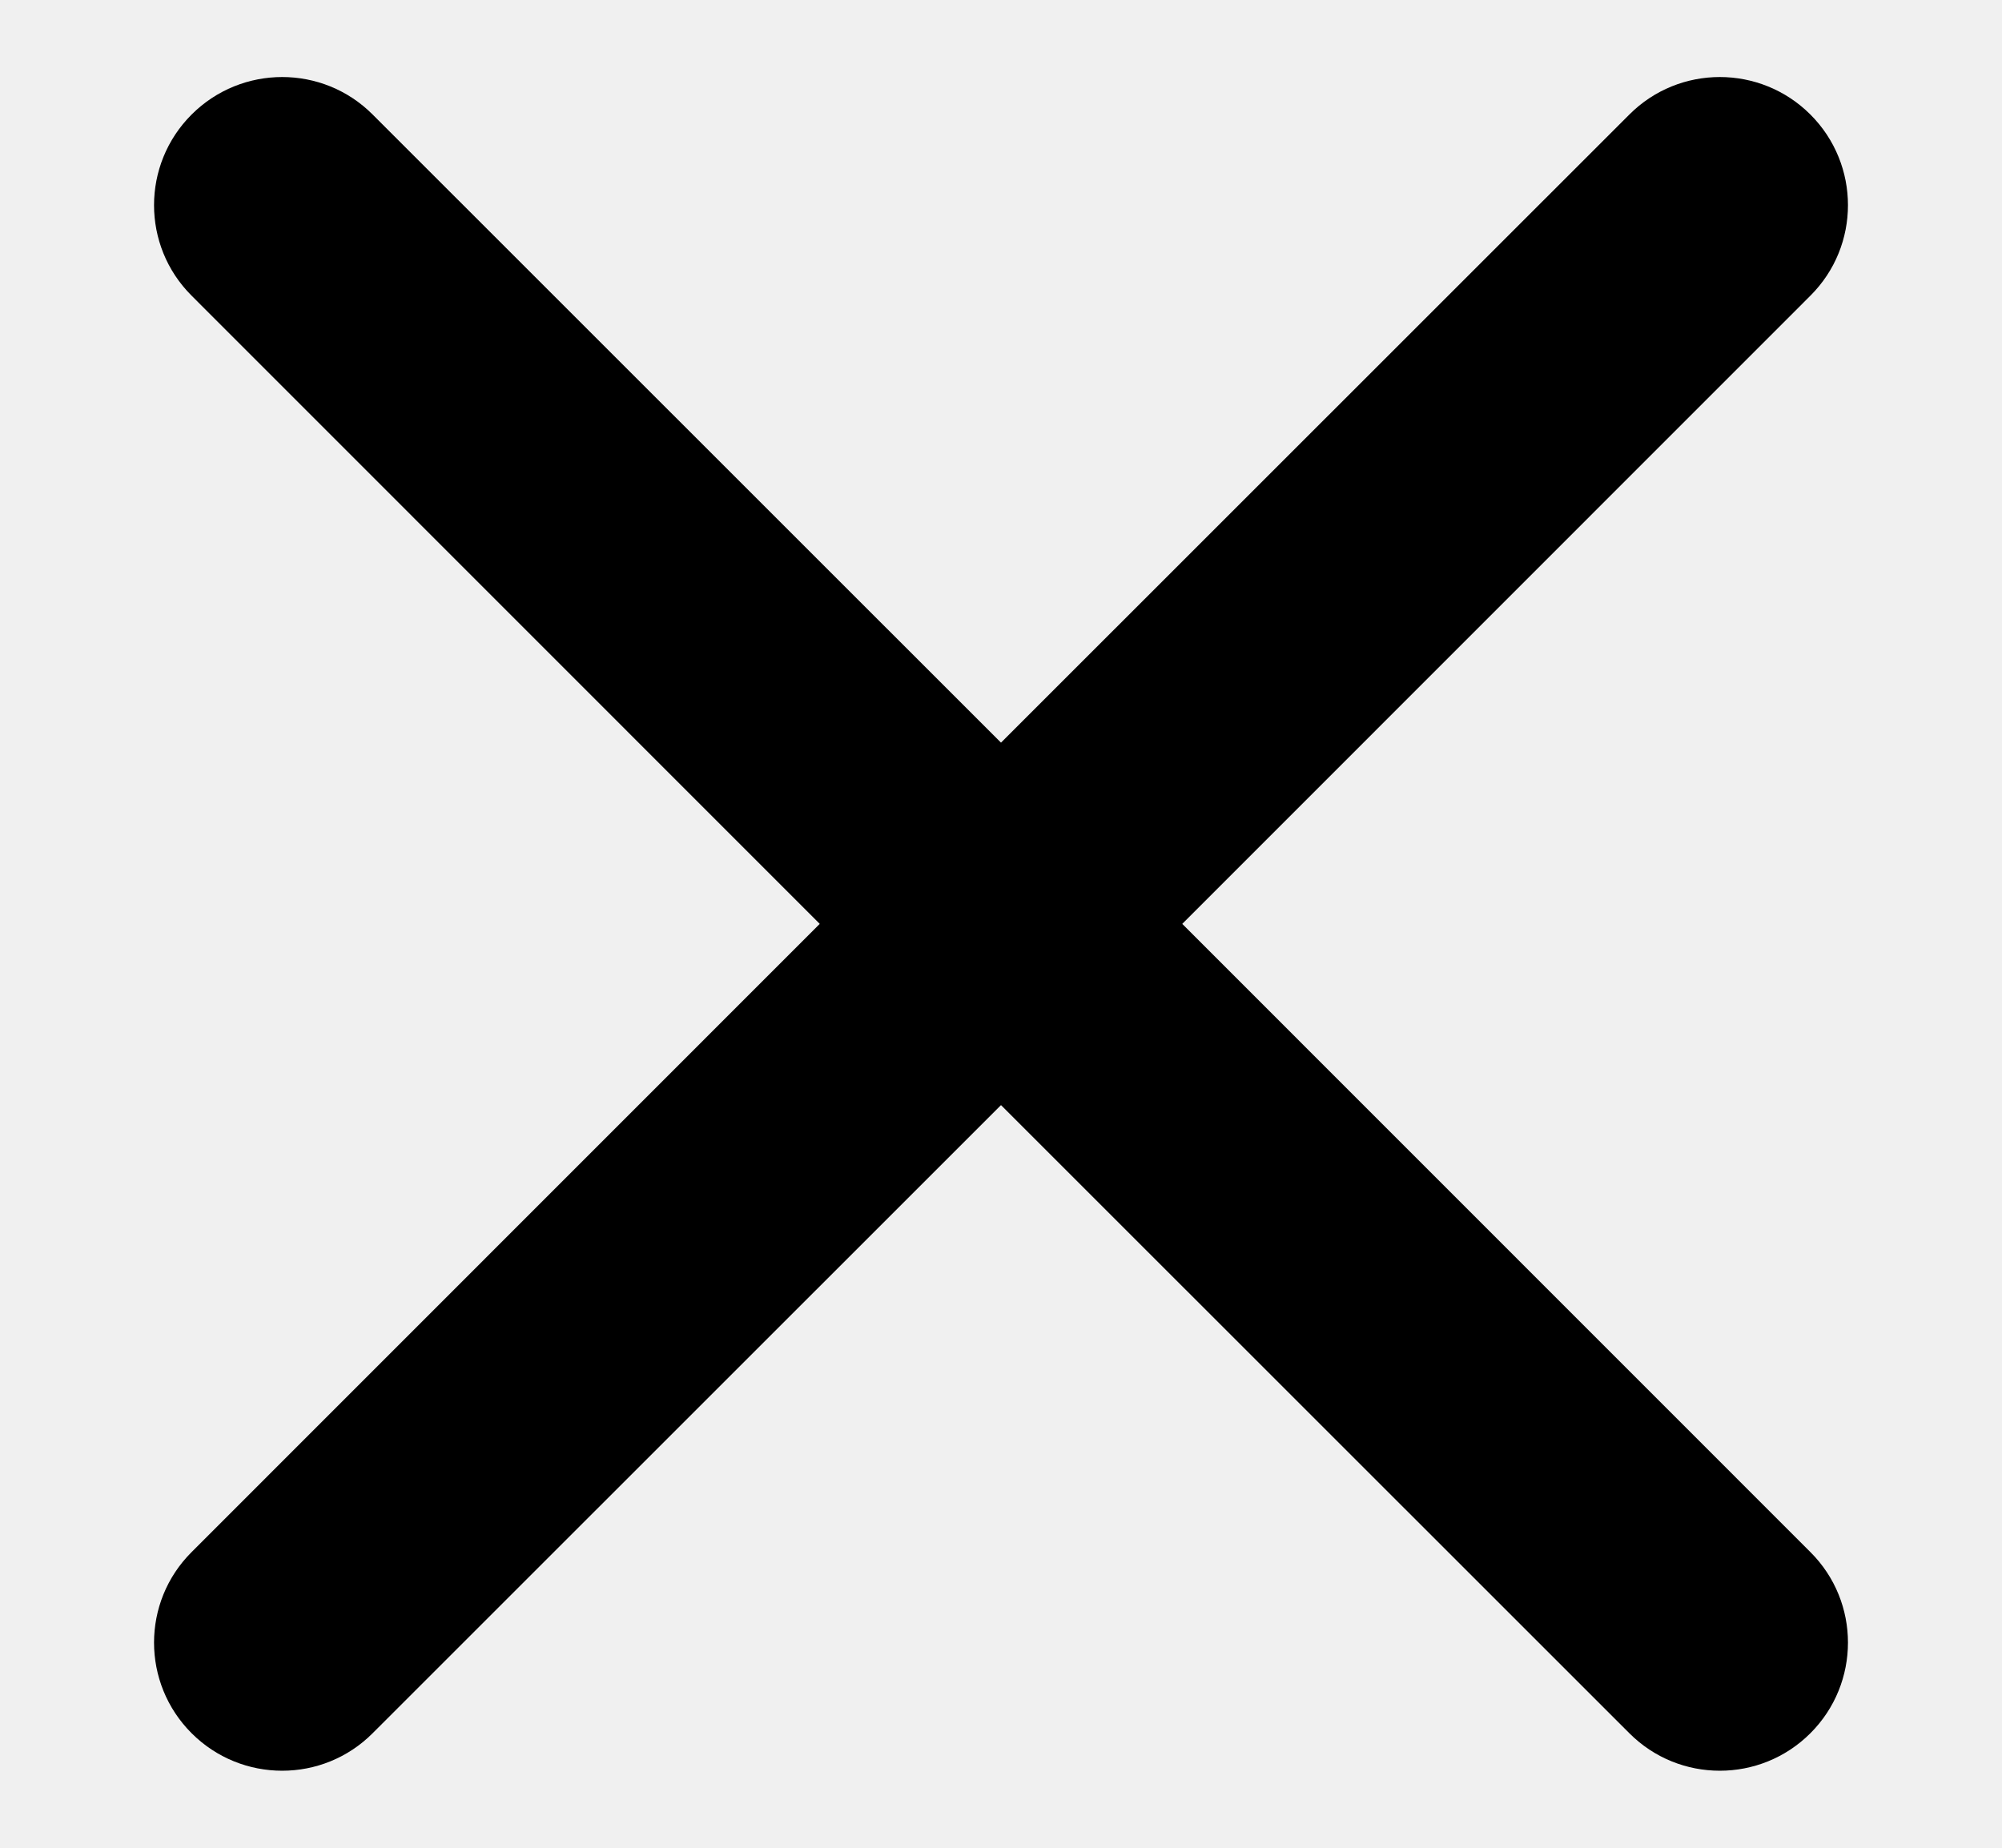
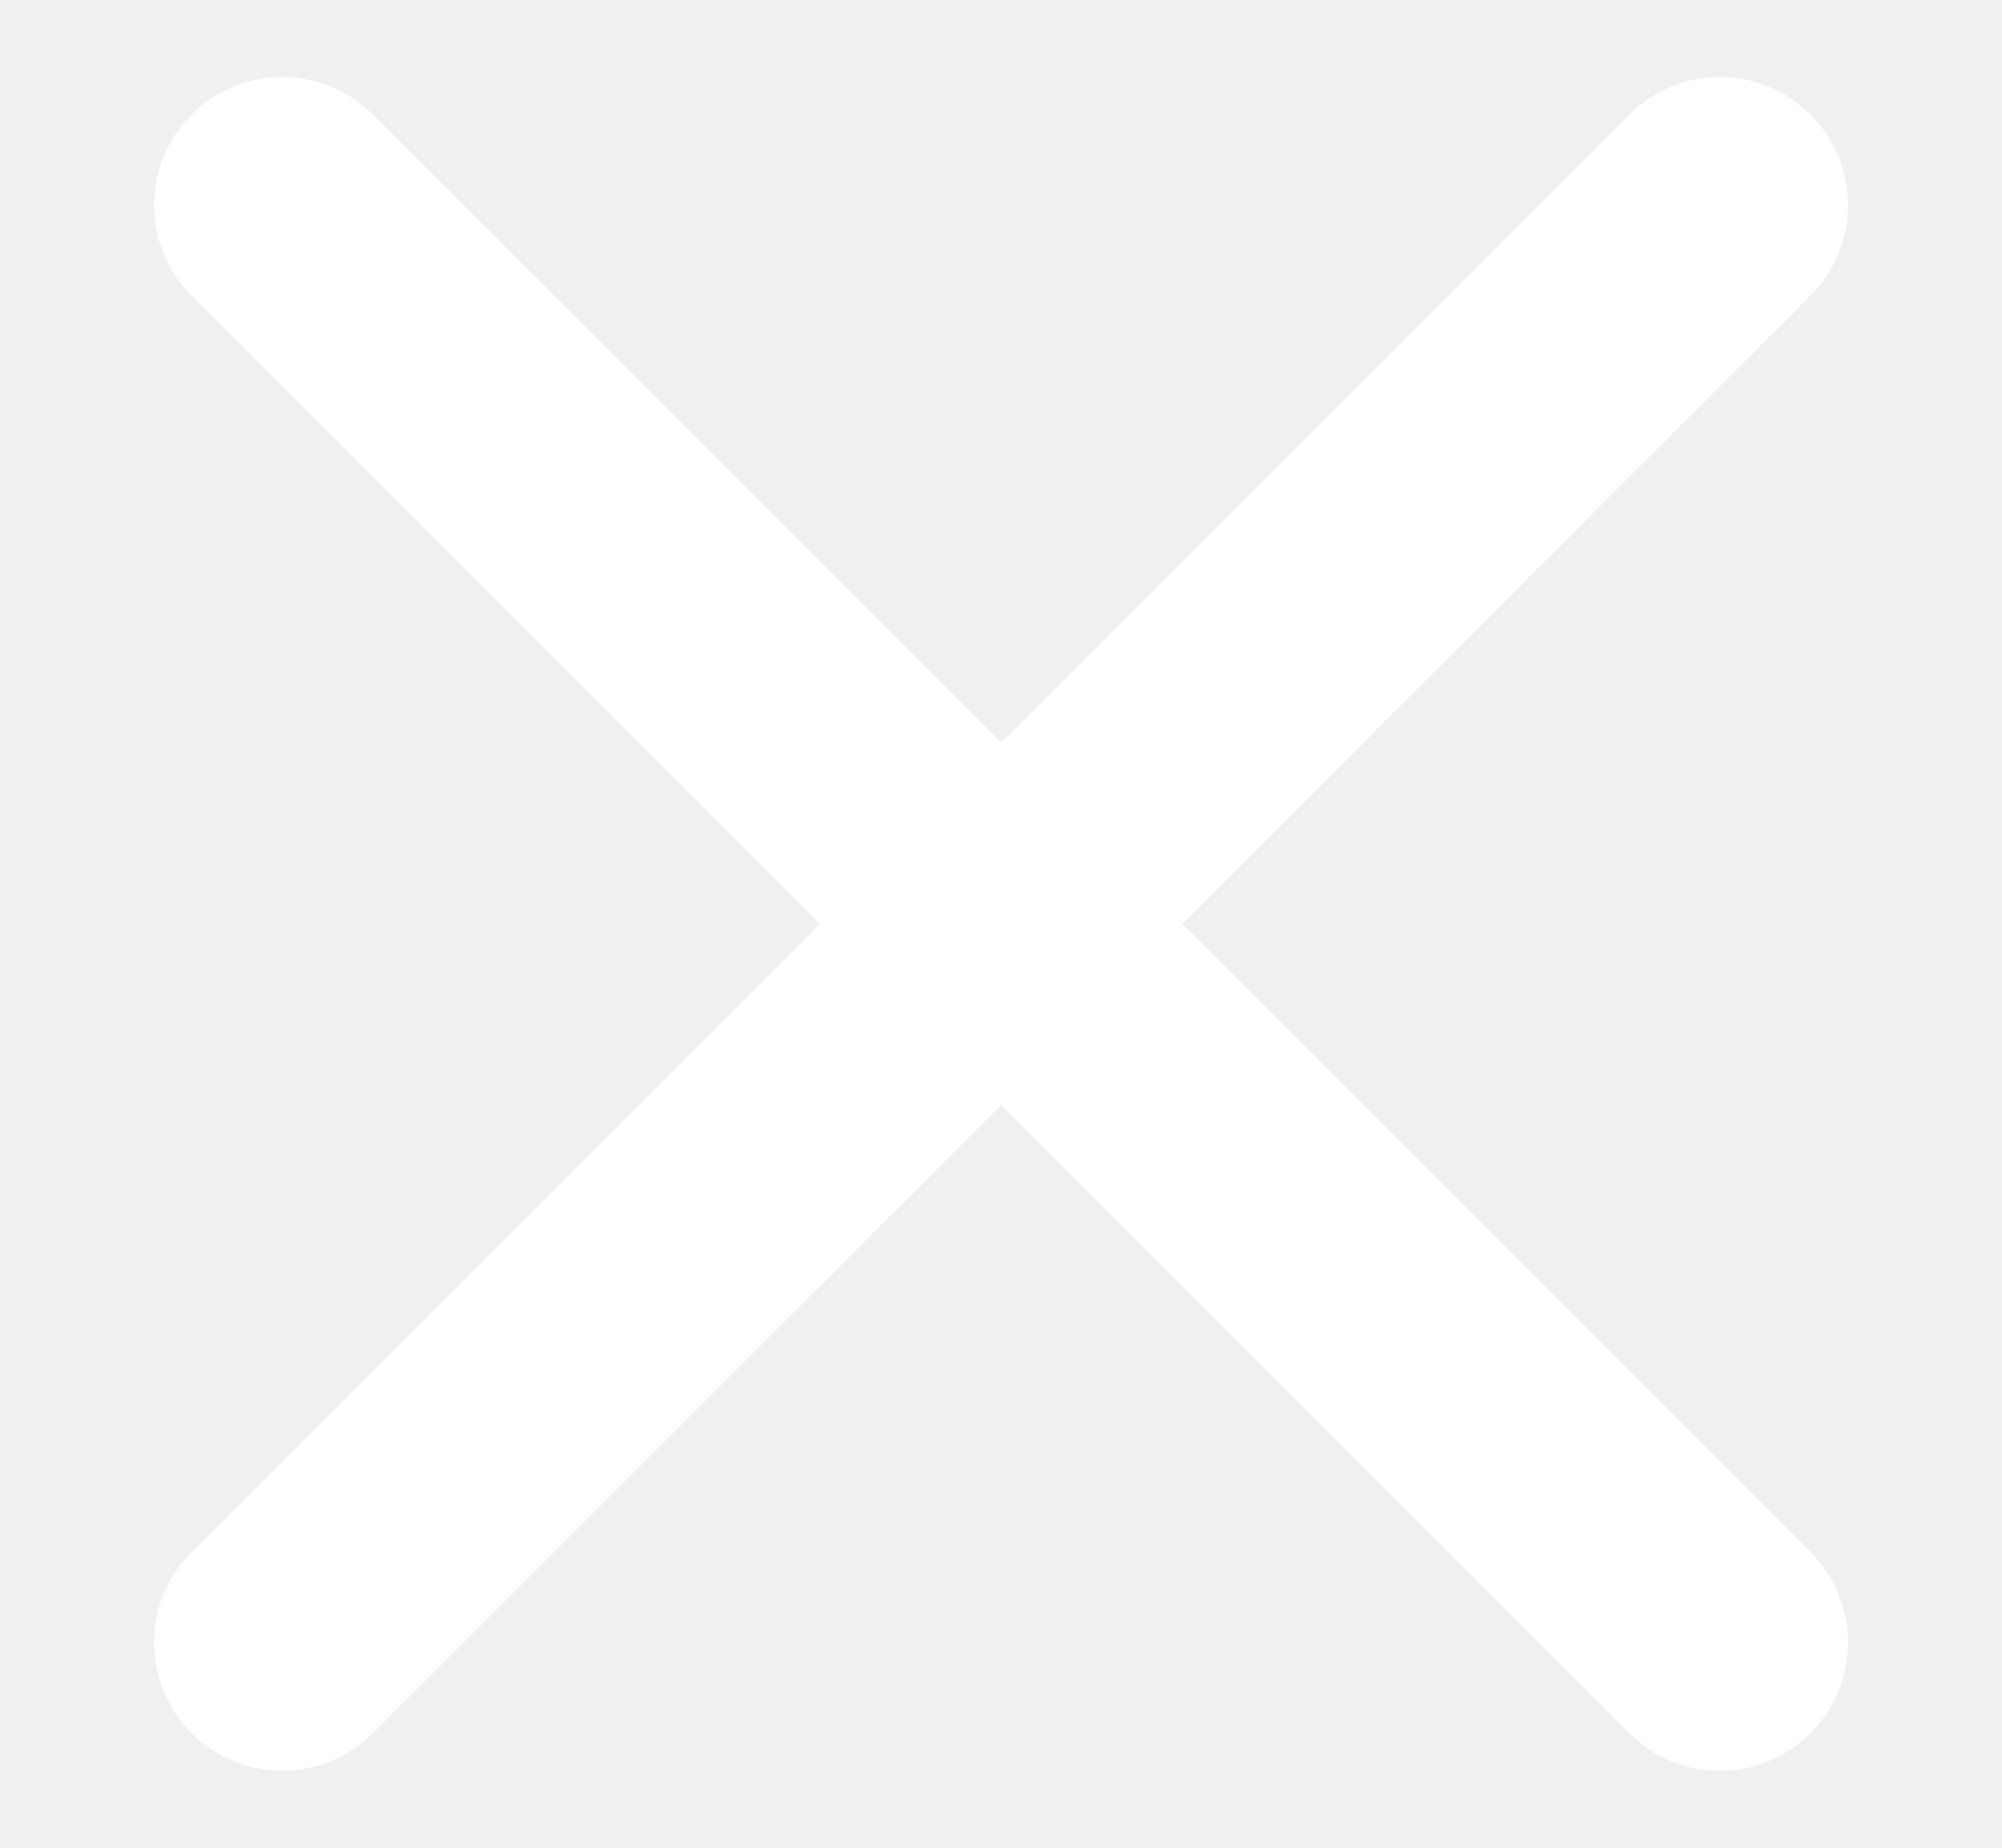
<svg xmlns="http://www.w3.org/2000/svg" width="13px" height="12px" viewBox="0 0 13 12" version="1.1">
  <g id="visual" stroke-width="1" fill-rule="evenodd">
-     <g id="HE-map---Legend-opacity" transform="translate(-1235, -607)" fill-rule="nonzero" stroke-width="0.3">
+     <g id="HE-map---Legend-opacity" transform="translate(-1235, -607)" fill-rule="nonzero" stroke-width="0.3" fill="#ffffff">
      <g id="legend/opacity" transform="translate(1020, 547.5)">
        <g id="icon/close" transform="translate(216, 60)">
          <g id="iconclose">
            <path d="M10.756,1.42 L6.677,5.5 L10.756,9.58 C11.081,9.904 11.081,10.431 10.756,10.756 L10.756,10.756 C10.431,11.081 9.904,11.081 9.58,10.756 L5.5,6.677 L1.42,10.756 C1.096,11.081 0.569,11.081 0.244,10.756 L0.244,10.756 C-0.081,10.431 -0.081,9.904 0.244,9.58 L4.323,5.5 L0.244,1.42 C-0.081,1.096 -0.081,0.569 0.244,0.244 L0.244,0.244 C0.569,-0.081 1.096,-0.081 1.42,0.244 L5.5,4.323 L9.58,0.244 C9.904,-0.081 10.431,-0.081 10.756,0.244 L10.756,0.244 C11.081,0.569 11.081,1.096 10.756,1.42 Z" id="Path" />
          </g>
        </g>
      </g>
    </g>
  </g>
</svg>
